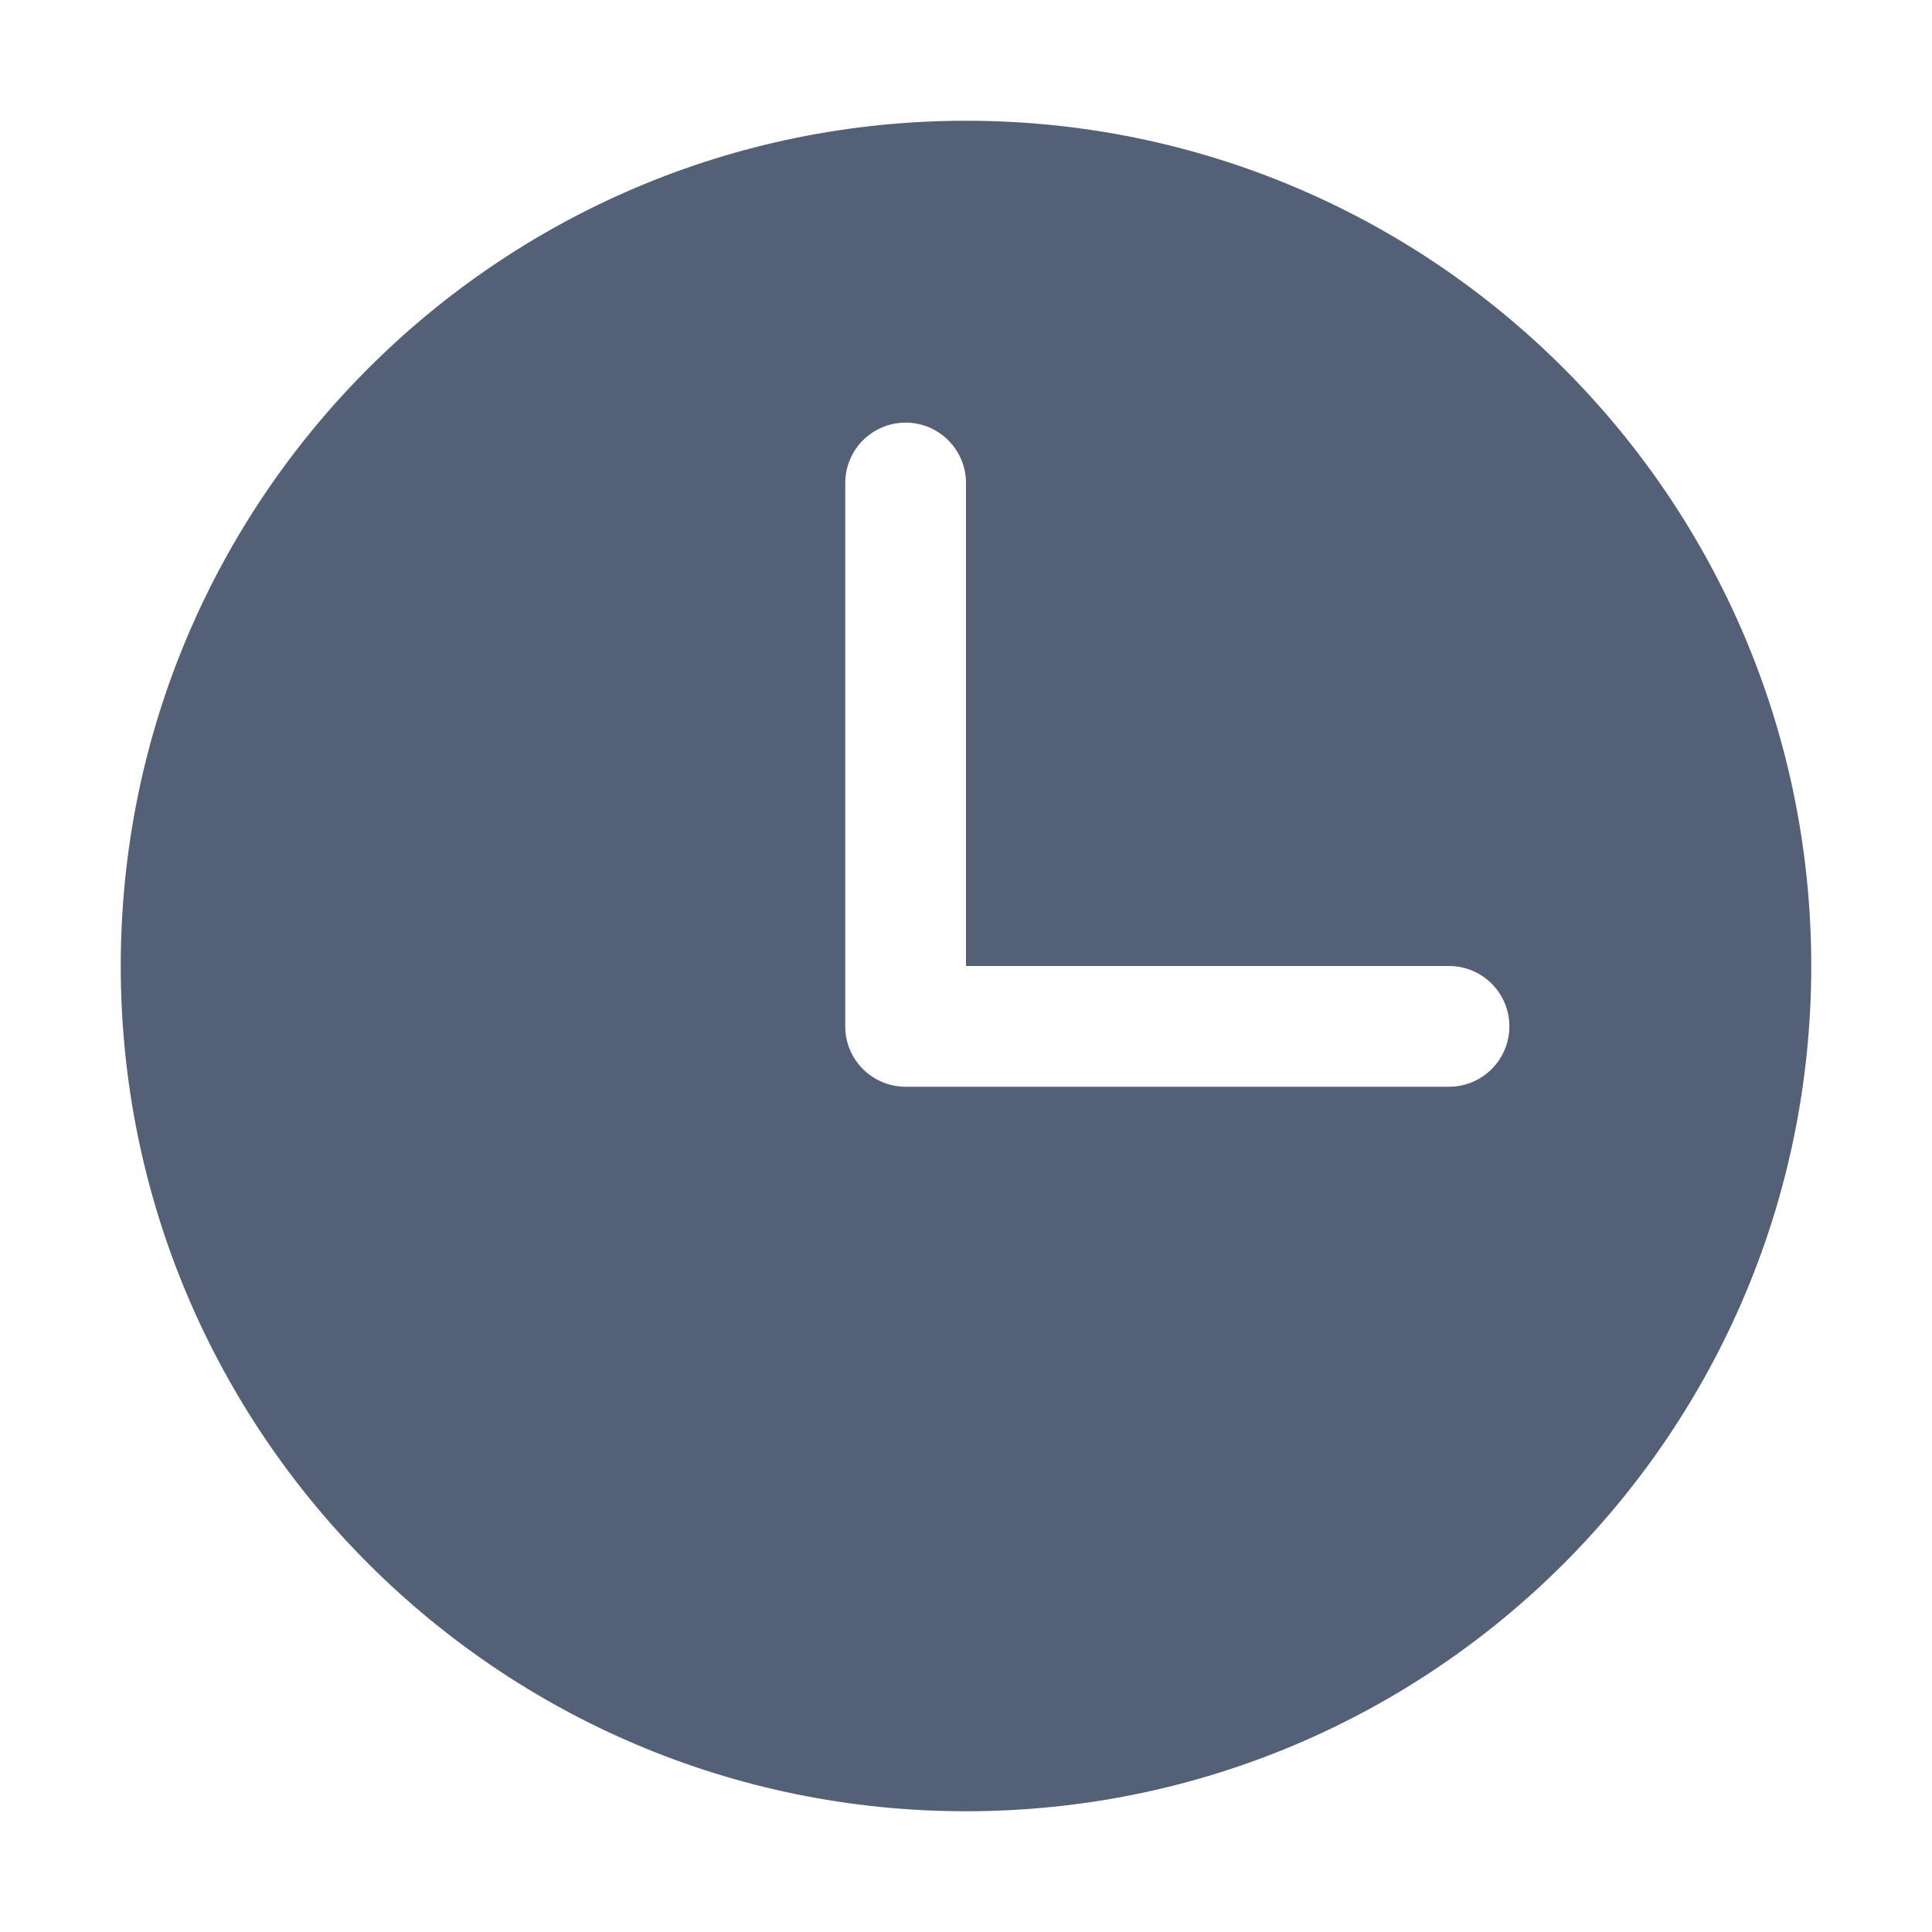
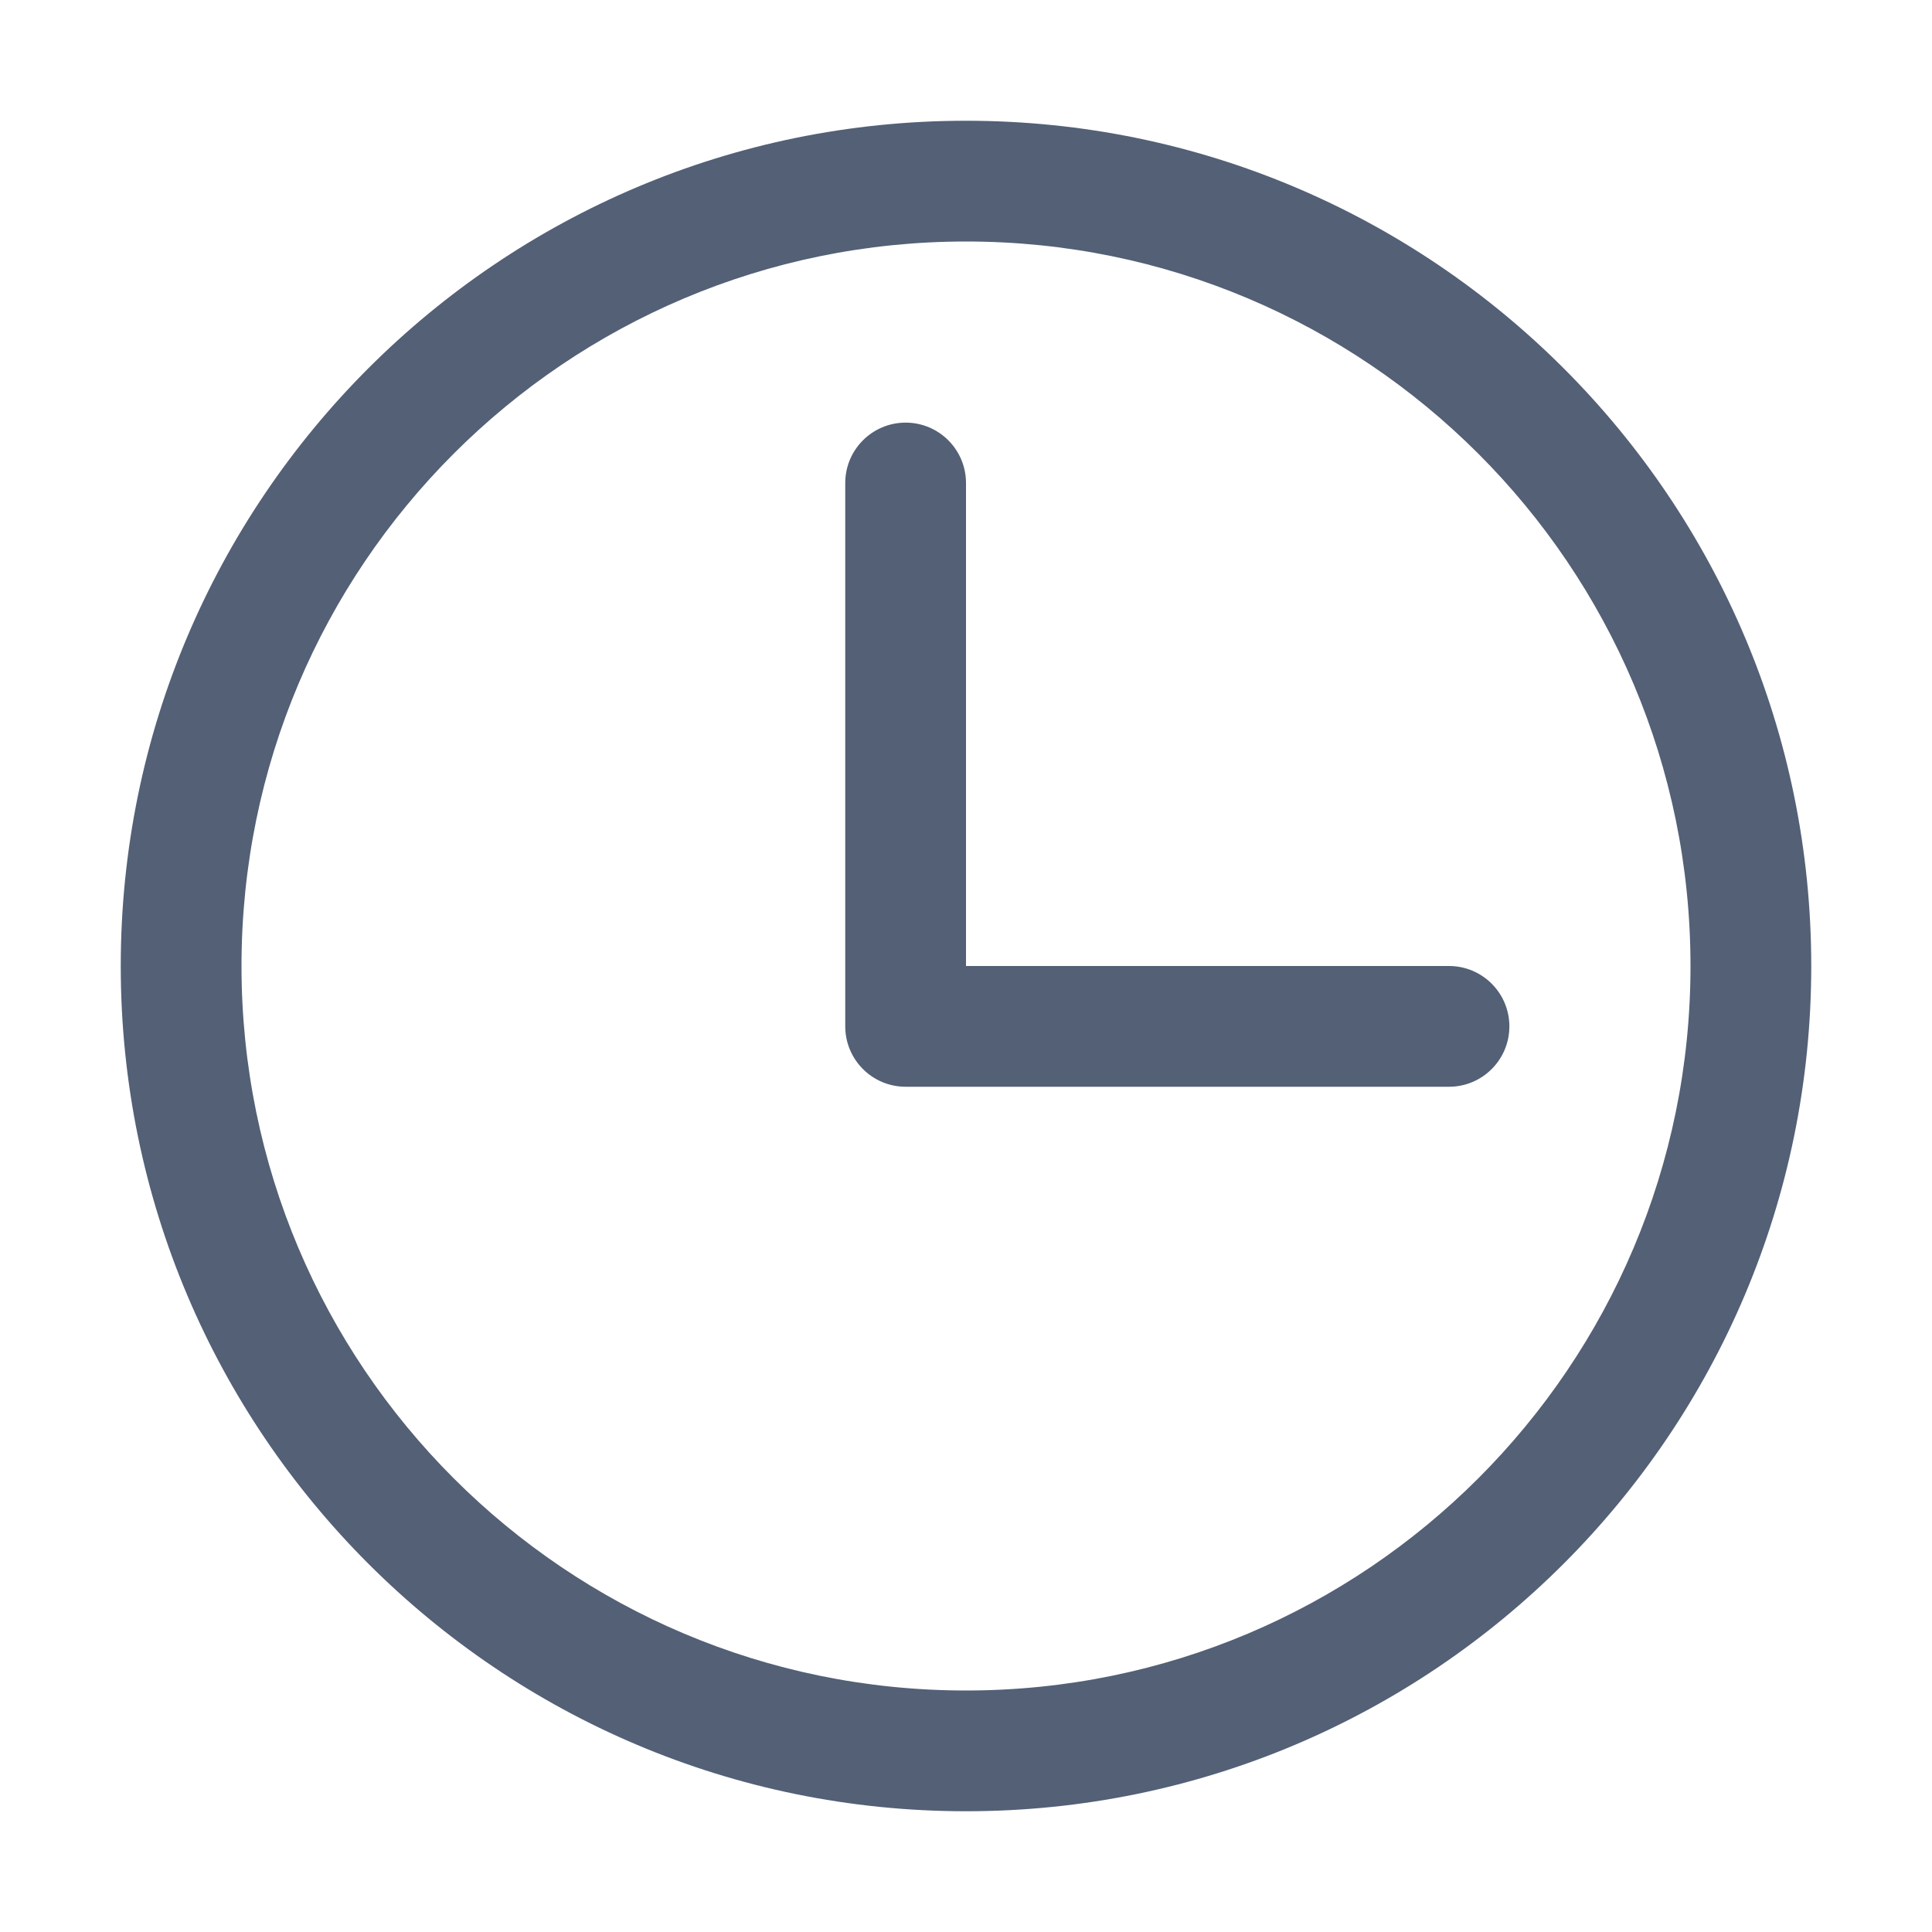
<svg xmlns="http://www.w3.org/2000/svg" width="16" height="16" viewBox="0 0 16 16">
  <defs>
    <style id="current-color-scheme" type="text/css">
   .ColorScheme-Text { color:#536076; } .ColorScheme-Highlight { color:#ffffff; }
  </style>
  </defs>
-   <path style="fill:currentColor" class="ColorScheme-Text" d="M8,1 C11.866,1 15,4.134 15,8 C15,11.866 11.866,15 8,15 C4.134,15 1,11.866 1,8 C1,4.134 4.134,1 8,1 Z M7.5,3.5 C7.224,3.5 7,3.724 7,4 L7,8.5 C7,8.776 7.224,9 7.5,9 L12,9 C12.276,9 12.5,8.776 12.5,8.5 C12.5,8.224 12.276,8 12,8 L8,8 L8,4 C8,3.724 7.776,3.5 7.5,3.5 Z" />
+   <path style="fill:currentColor" class="ColorScheme-Text" d="M8,1 C11.866,1 15,4.134 15,8 C15,11.866 11.866,15 8,15 C4.134,15 1,11.866 1,8 C1,4.134 4.134,1 8,1 Z M8,2 C4.686,2 2,4.686 2,8 C2,11.314 4.686,14 8,14 C11.314,14 14,11.314 14,8 C14,4.686 11.314,2 8,2 Z M7.5,3.5 C7.776,3.5 8,3.724 8,4 L8,8 L12,8 C12.276,8 12.5,8.224 12.5,8.5 C12.5,8.776 12.276,9 12,9 L7.5,9 C7.224,9 7,8.776 7,8.5 L7,4 C7,3.724 7.224,3.5 7.5,3.5 Z" />
</svg>
